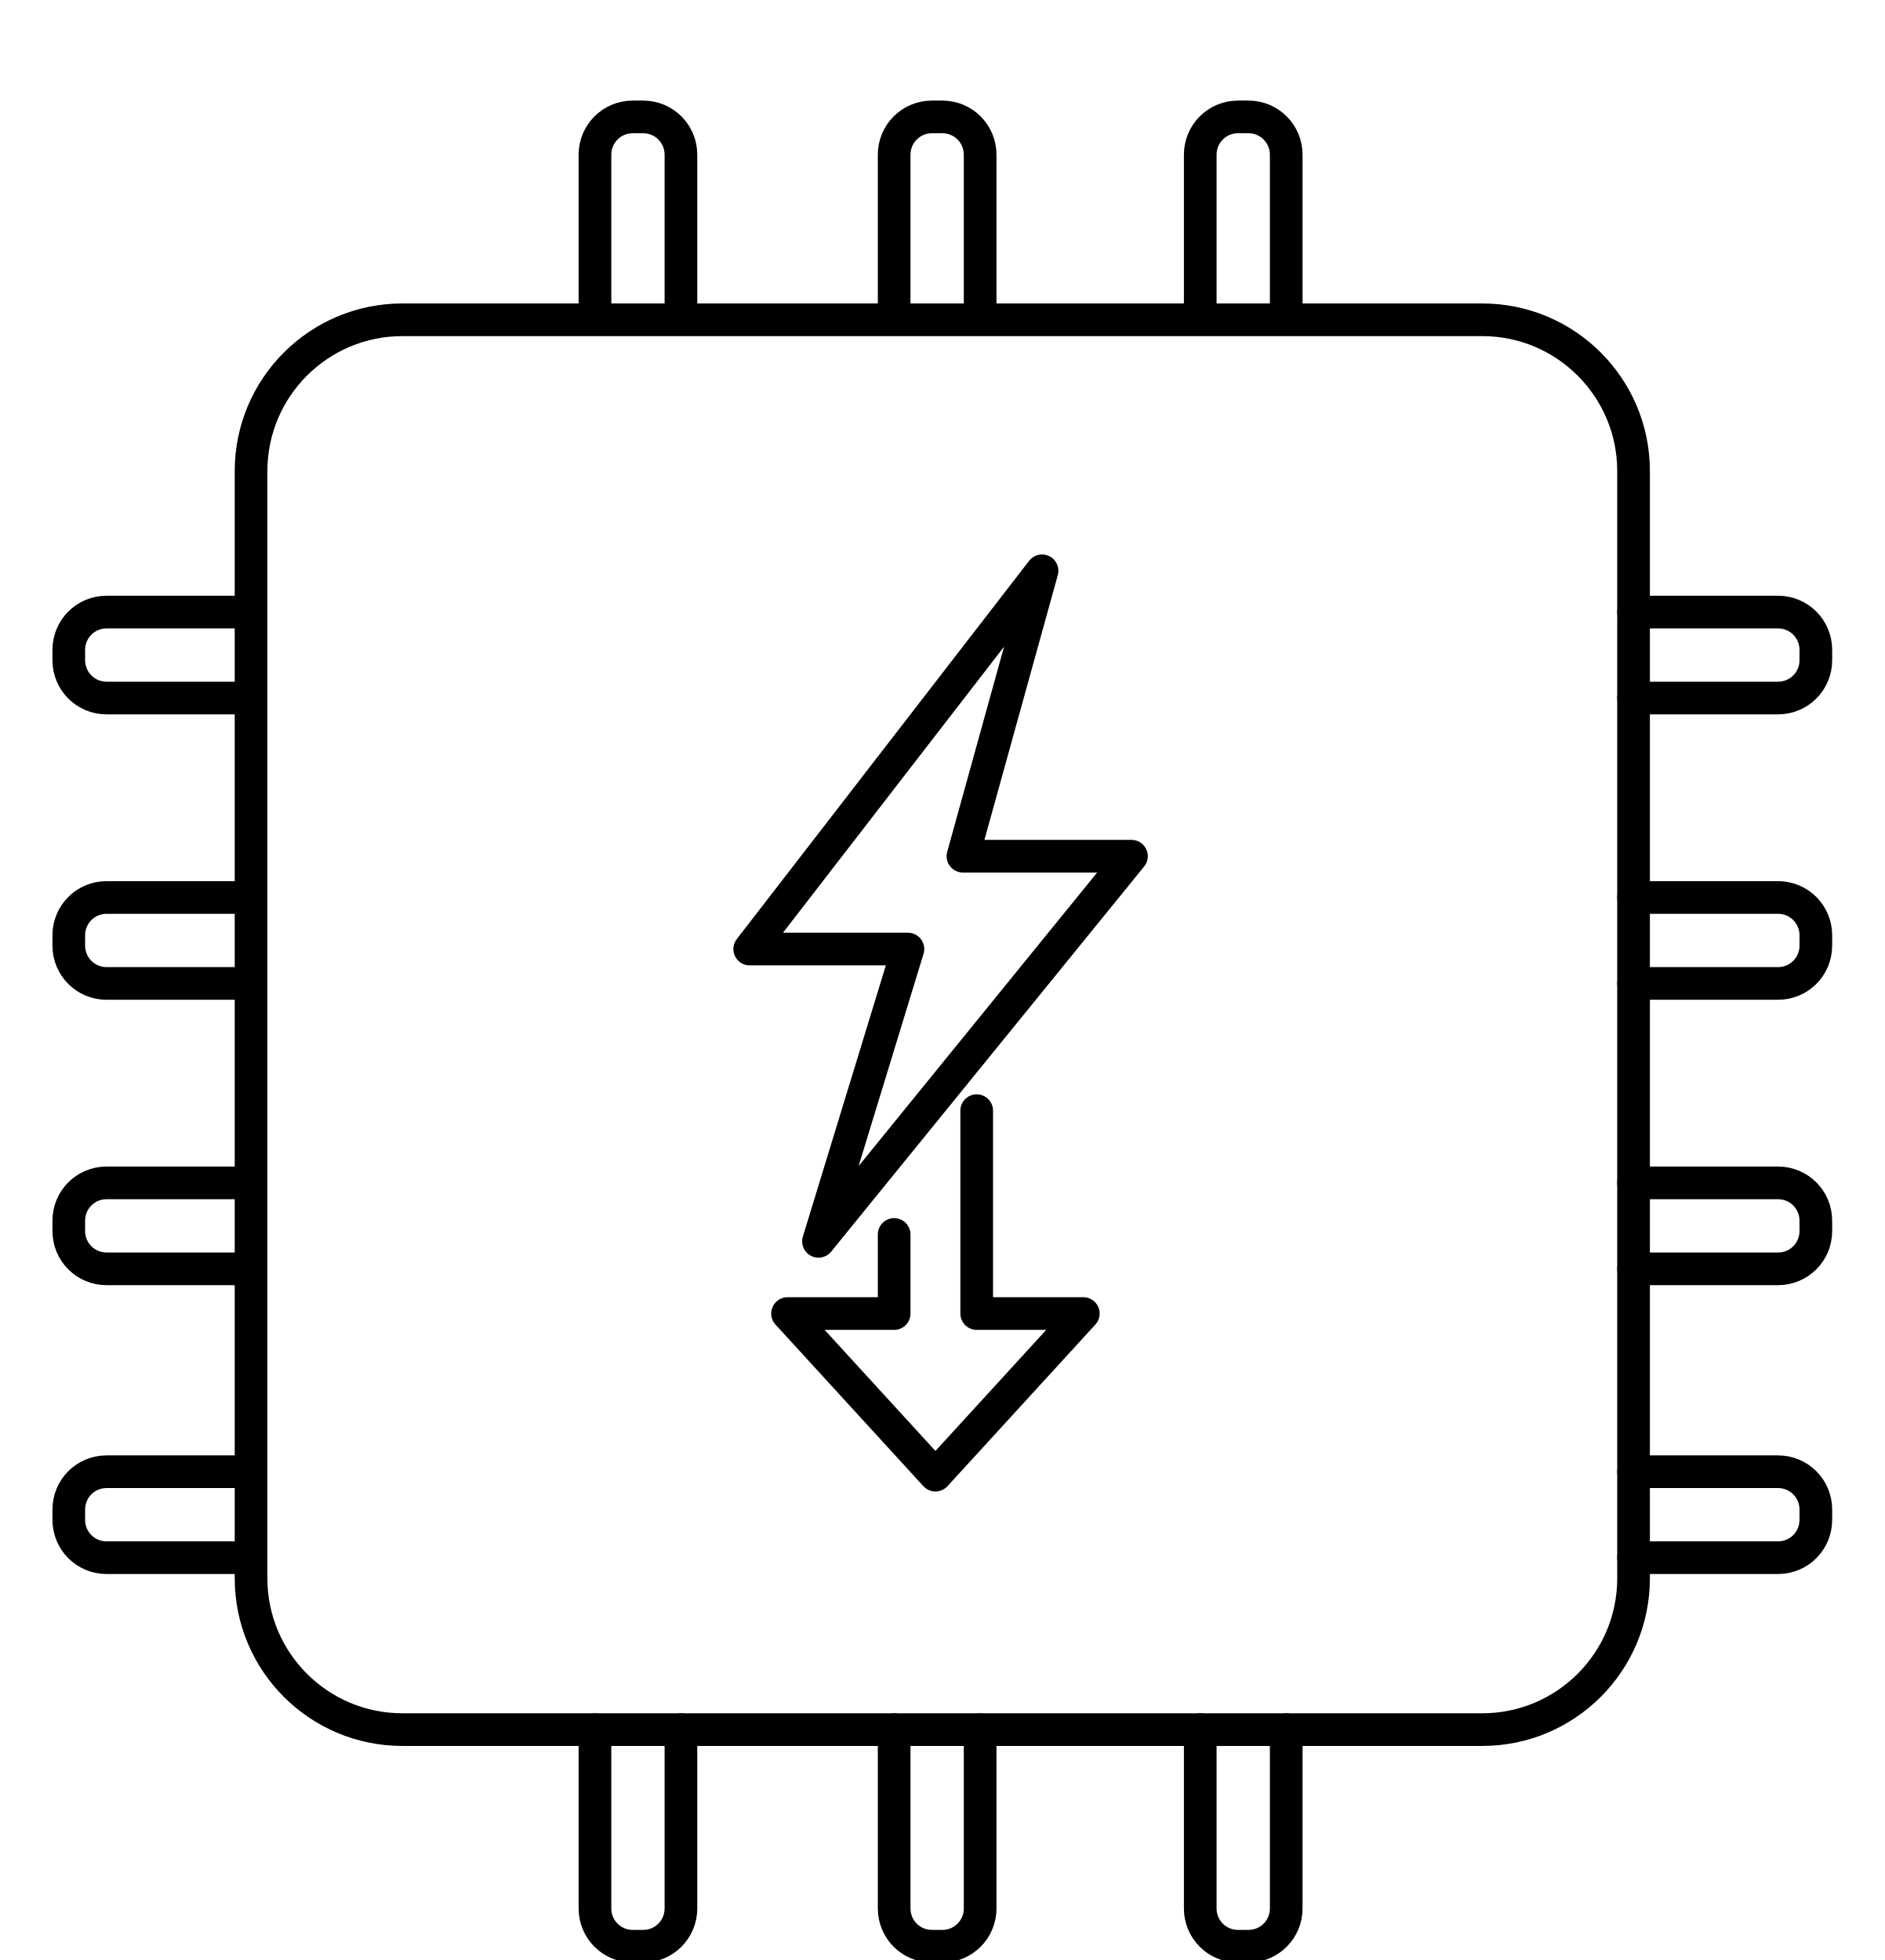
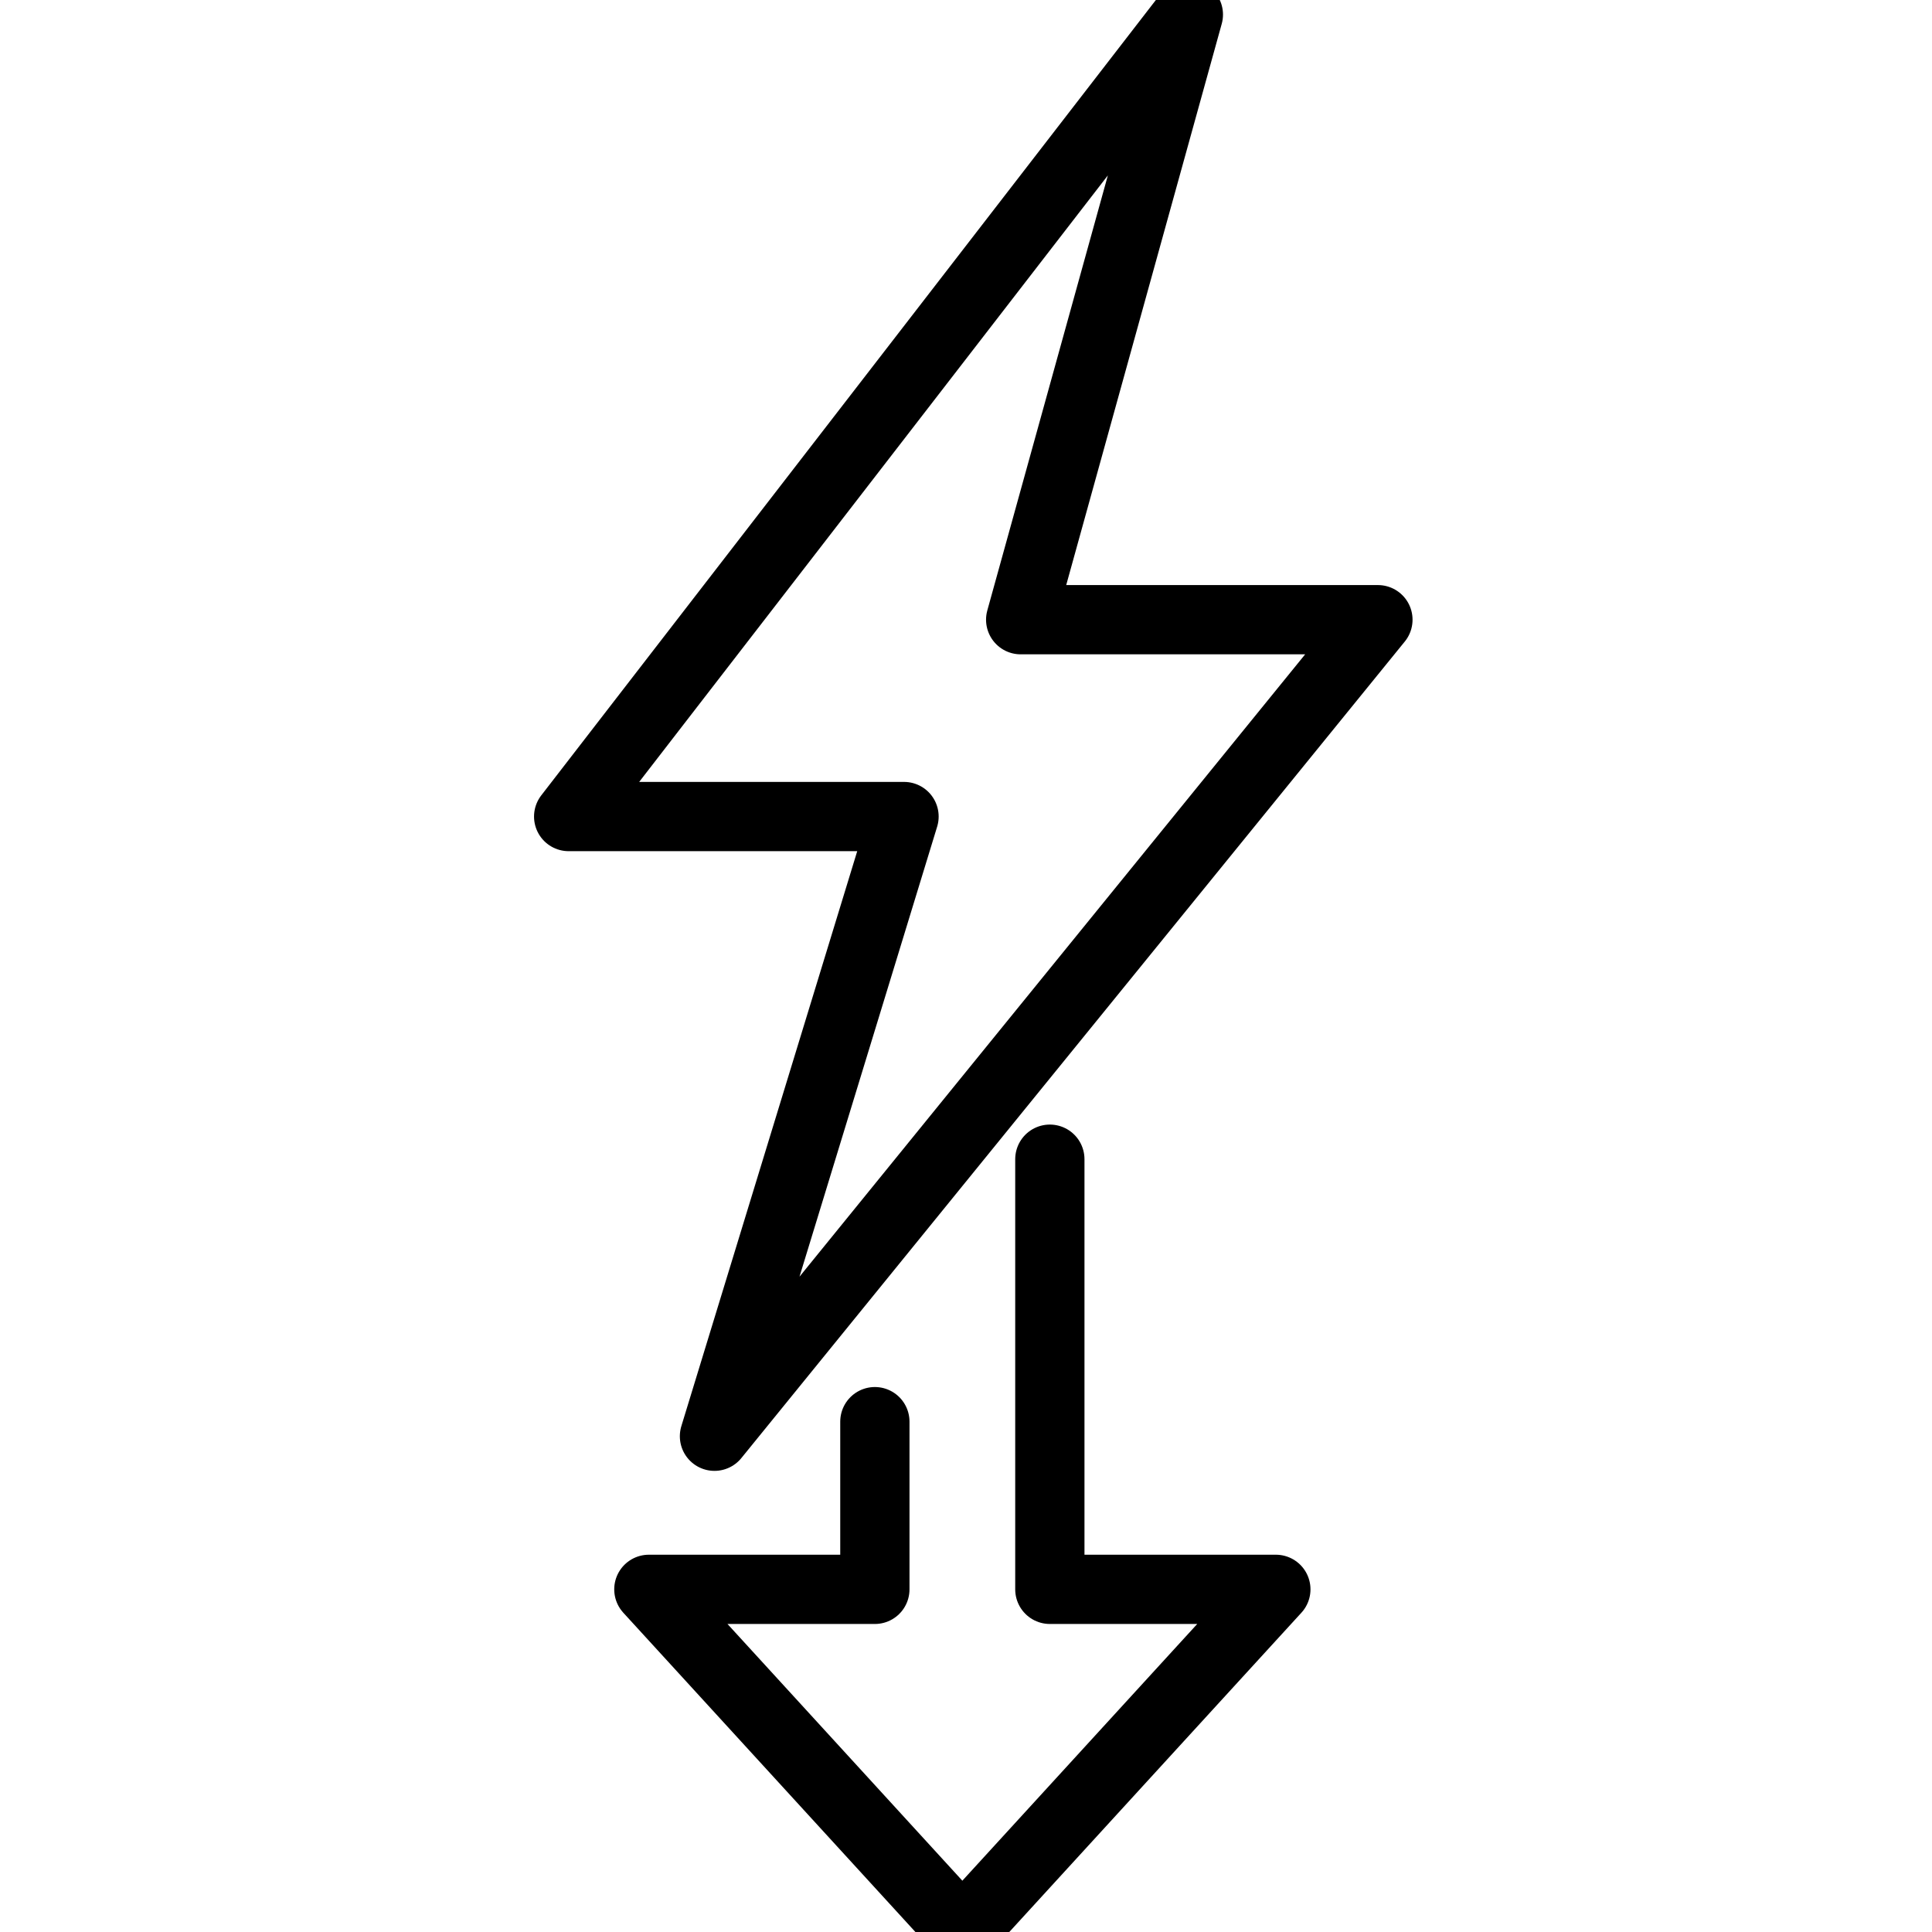
- <svg xmlns="http://www.w3.org/2000/svg" width="548" height="570" viewBox="0 0 548 570" role="img" aria-labelledby="title desc">
+ <svg xmlns="http://www.w3.org/2000/svg" width="265" height="265" viewBox="140 164 265 265" role="img" aria-labelledby="title desc">
  <g fill="none" stroke="currentColor" stroke-width="9.5" stroke-linecap="round" stroke-linejoin="round" vector-effect="non-scaling-stroke" shape-rendering="geometricPrecision">
-     <path d="M173 92V45C173 38.9 177.9 34 184 34H187C193.1 34 198 38.9 198 45V92" />
-     <path d="M260 92V45C260 38.9 264.9 34 271 34H274C280.1 34 285 38.9 285 45V92" />
-     <path d="M349 92V45C349 38.9 353.9 34 360 34H363C369.1 34 374 38.9 374 45V92" />
-     <path d="M173 503V555C173 561.1 177.9 566 184 566H187C193.1 566 198 561.1 198 555V503" />
-     <path d="M260 503V555C260 561.1 264.9 566 271 566H274C280.1 566 285 561.1 285 555V503" />
-     <path d="M349 503V555C349 561.1 353.9 566 360 566H363C369.1 566 374 561.1 374 555V503" />
-     <path d="M73 178H31C24.9 178 20 182.9 20 189V192C20 198.1 24.9 203 31 203H73" />
-     <path d="M73 261H31C24.9 261 20 265.9 20 272V275C20 281.1 24.9 286 31 286H73" />
-     <path d="M73 344H31C24.9 344 20 348.9 20 355V358C20 364.1 24.9 369 31 369H73" />
-     <path d="M73 428H31C24.9 428 20 432.9 20 439V442C20 448.1 24.9 453 31 453H73" />
-     <path d="M475 178H517C523.1 178 528 182.9 528 189V192C528 198.1 523.1 203 517 203H475" />
-     <path d="M475 261H517C523.1 261 528 265.9 528 272V275C528 281.1 523.1 286 517 286H475" />
-     <path d="M475 344H517C523.1 344 528 348.9 528 355V358C528 364.1 523.1 369 517 369H475" />
-     <path d="M475 428H517C523.1 428 528 432.9 528 439V442C528 448.1 523.1 453 517 453H475" />
-     <rect x="73" y="93" width="402" height="410" rx="44" ry="44" />
    <path d="M303 166L218 276H264L238 361L329 249H280L303 166Z" />
    <path d="M284 323V382H315L272 429L229 382H260V359" />
  </g>
</svg>
